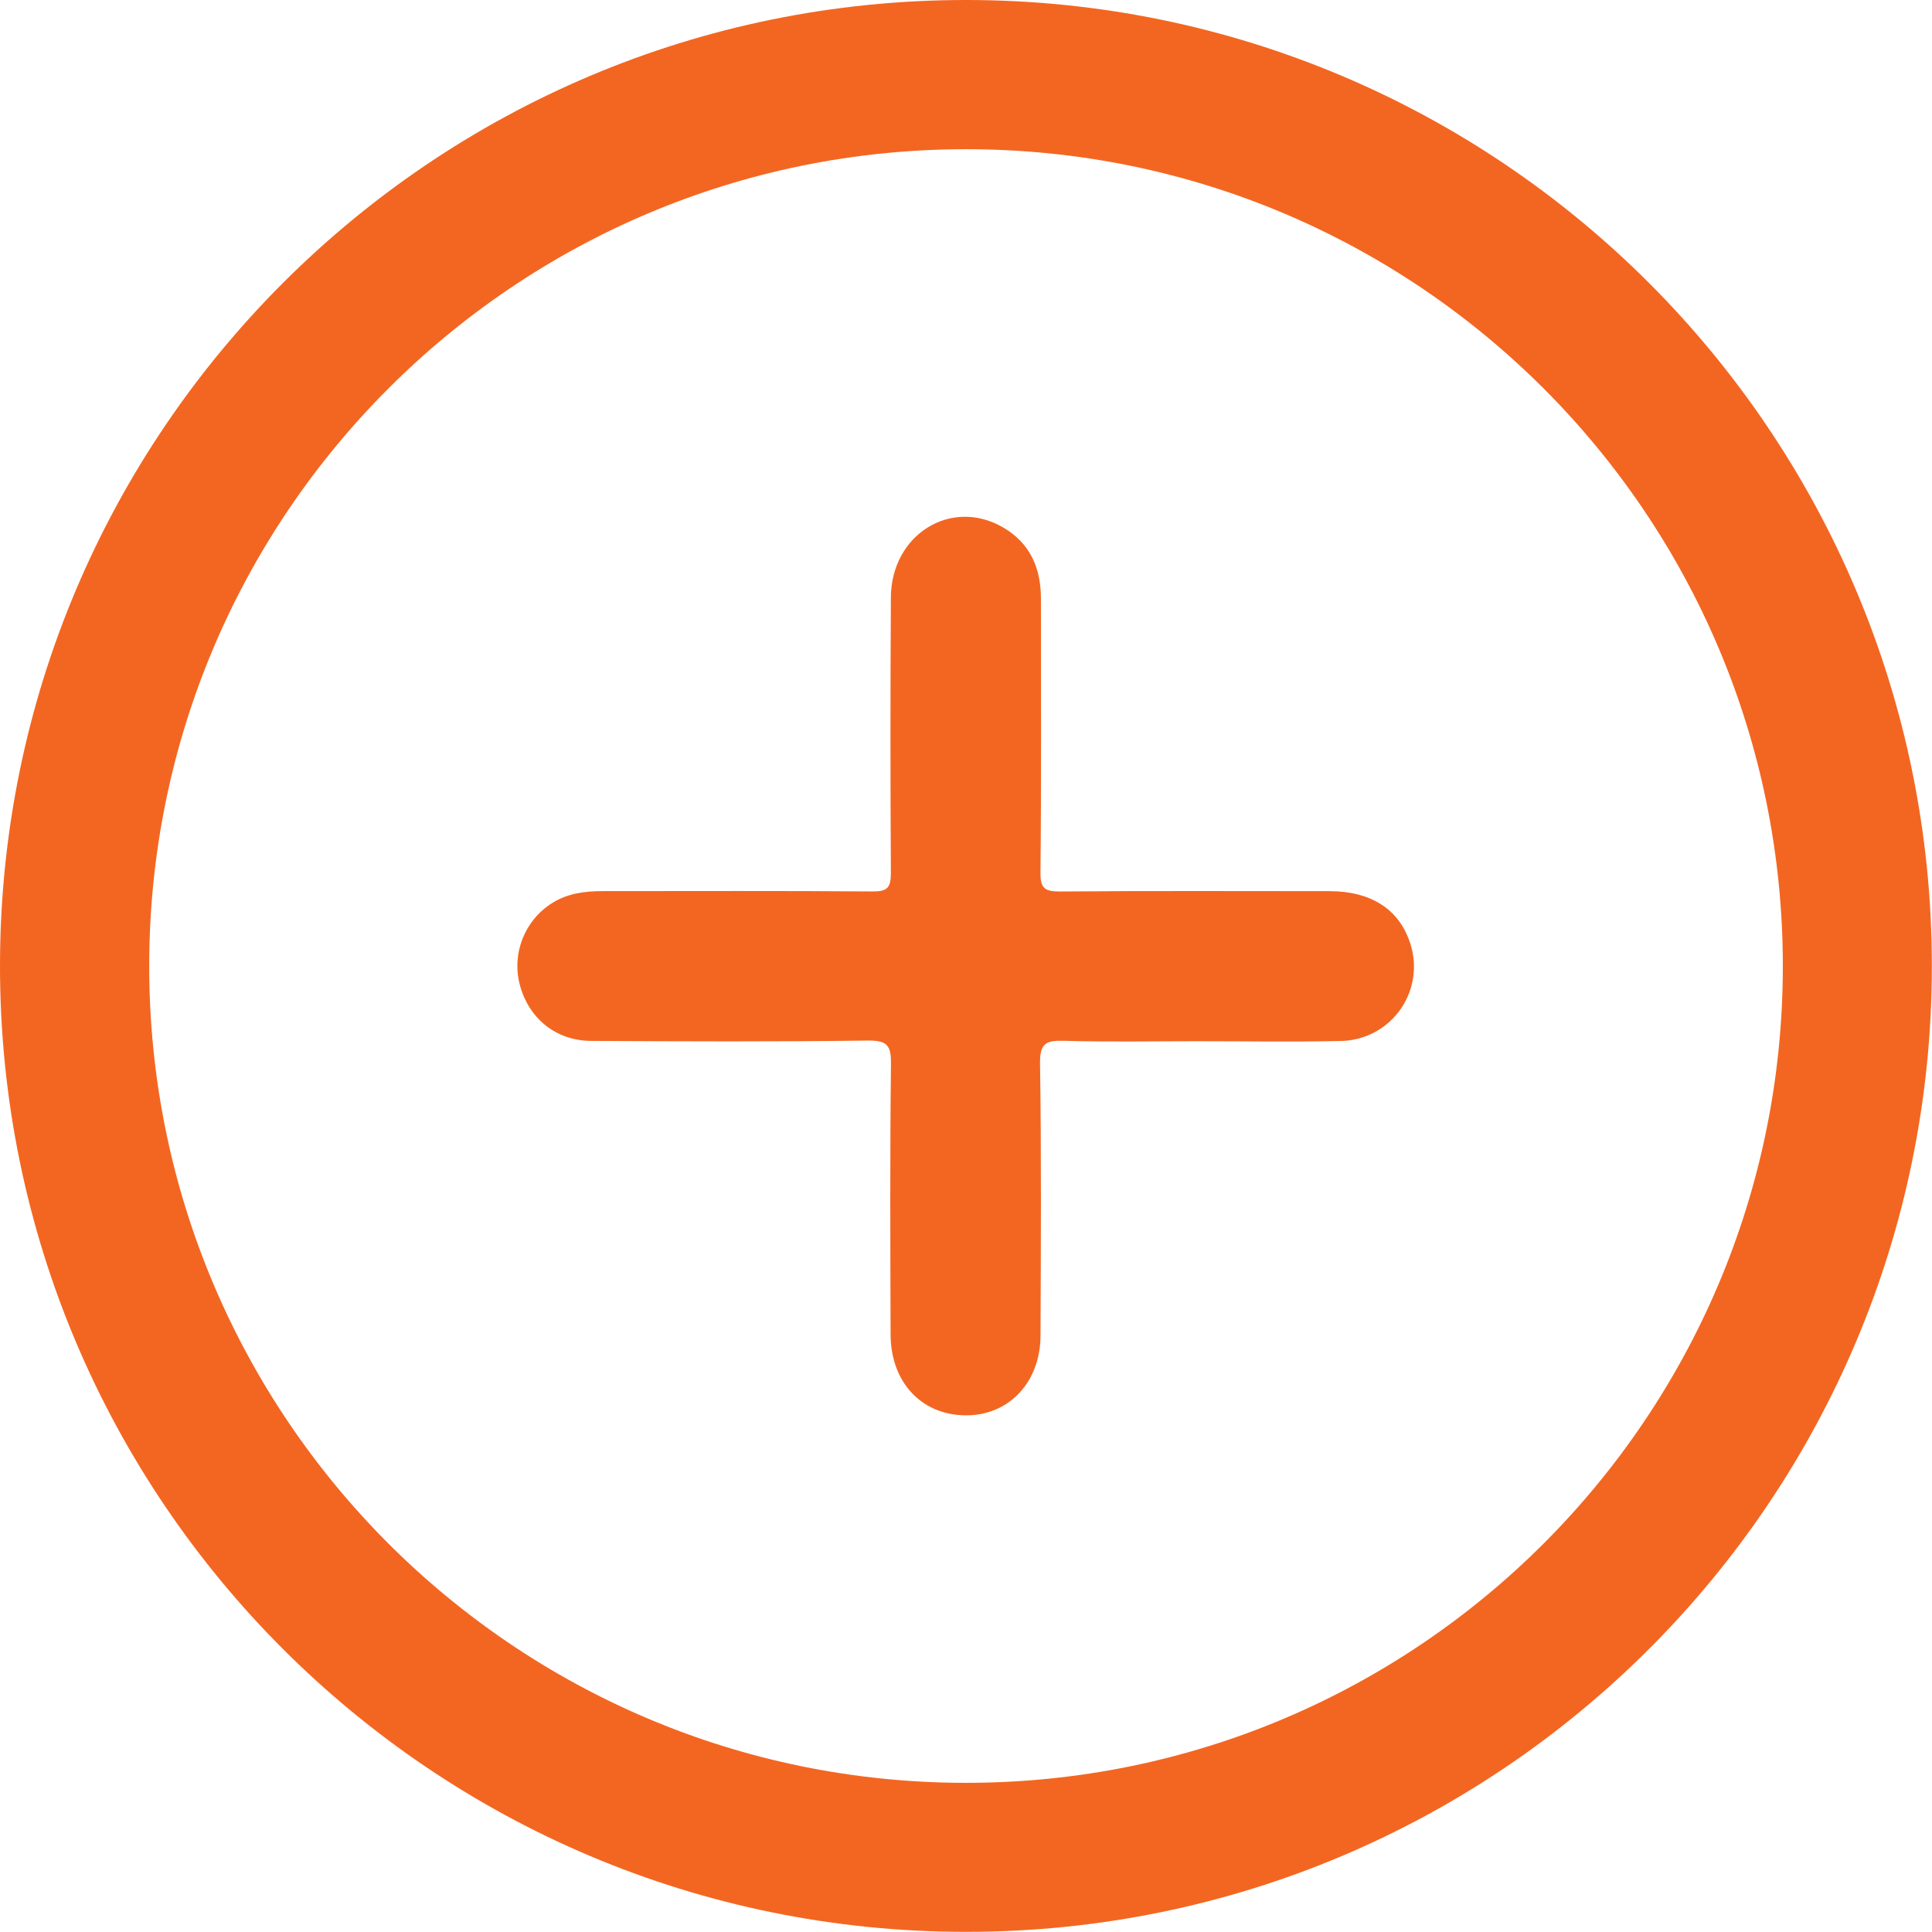
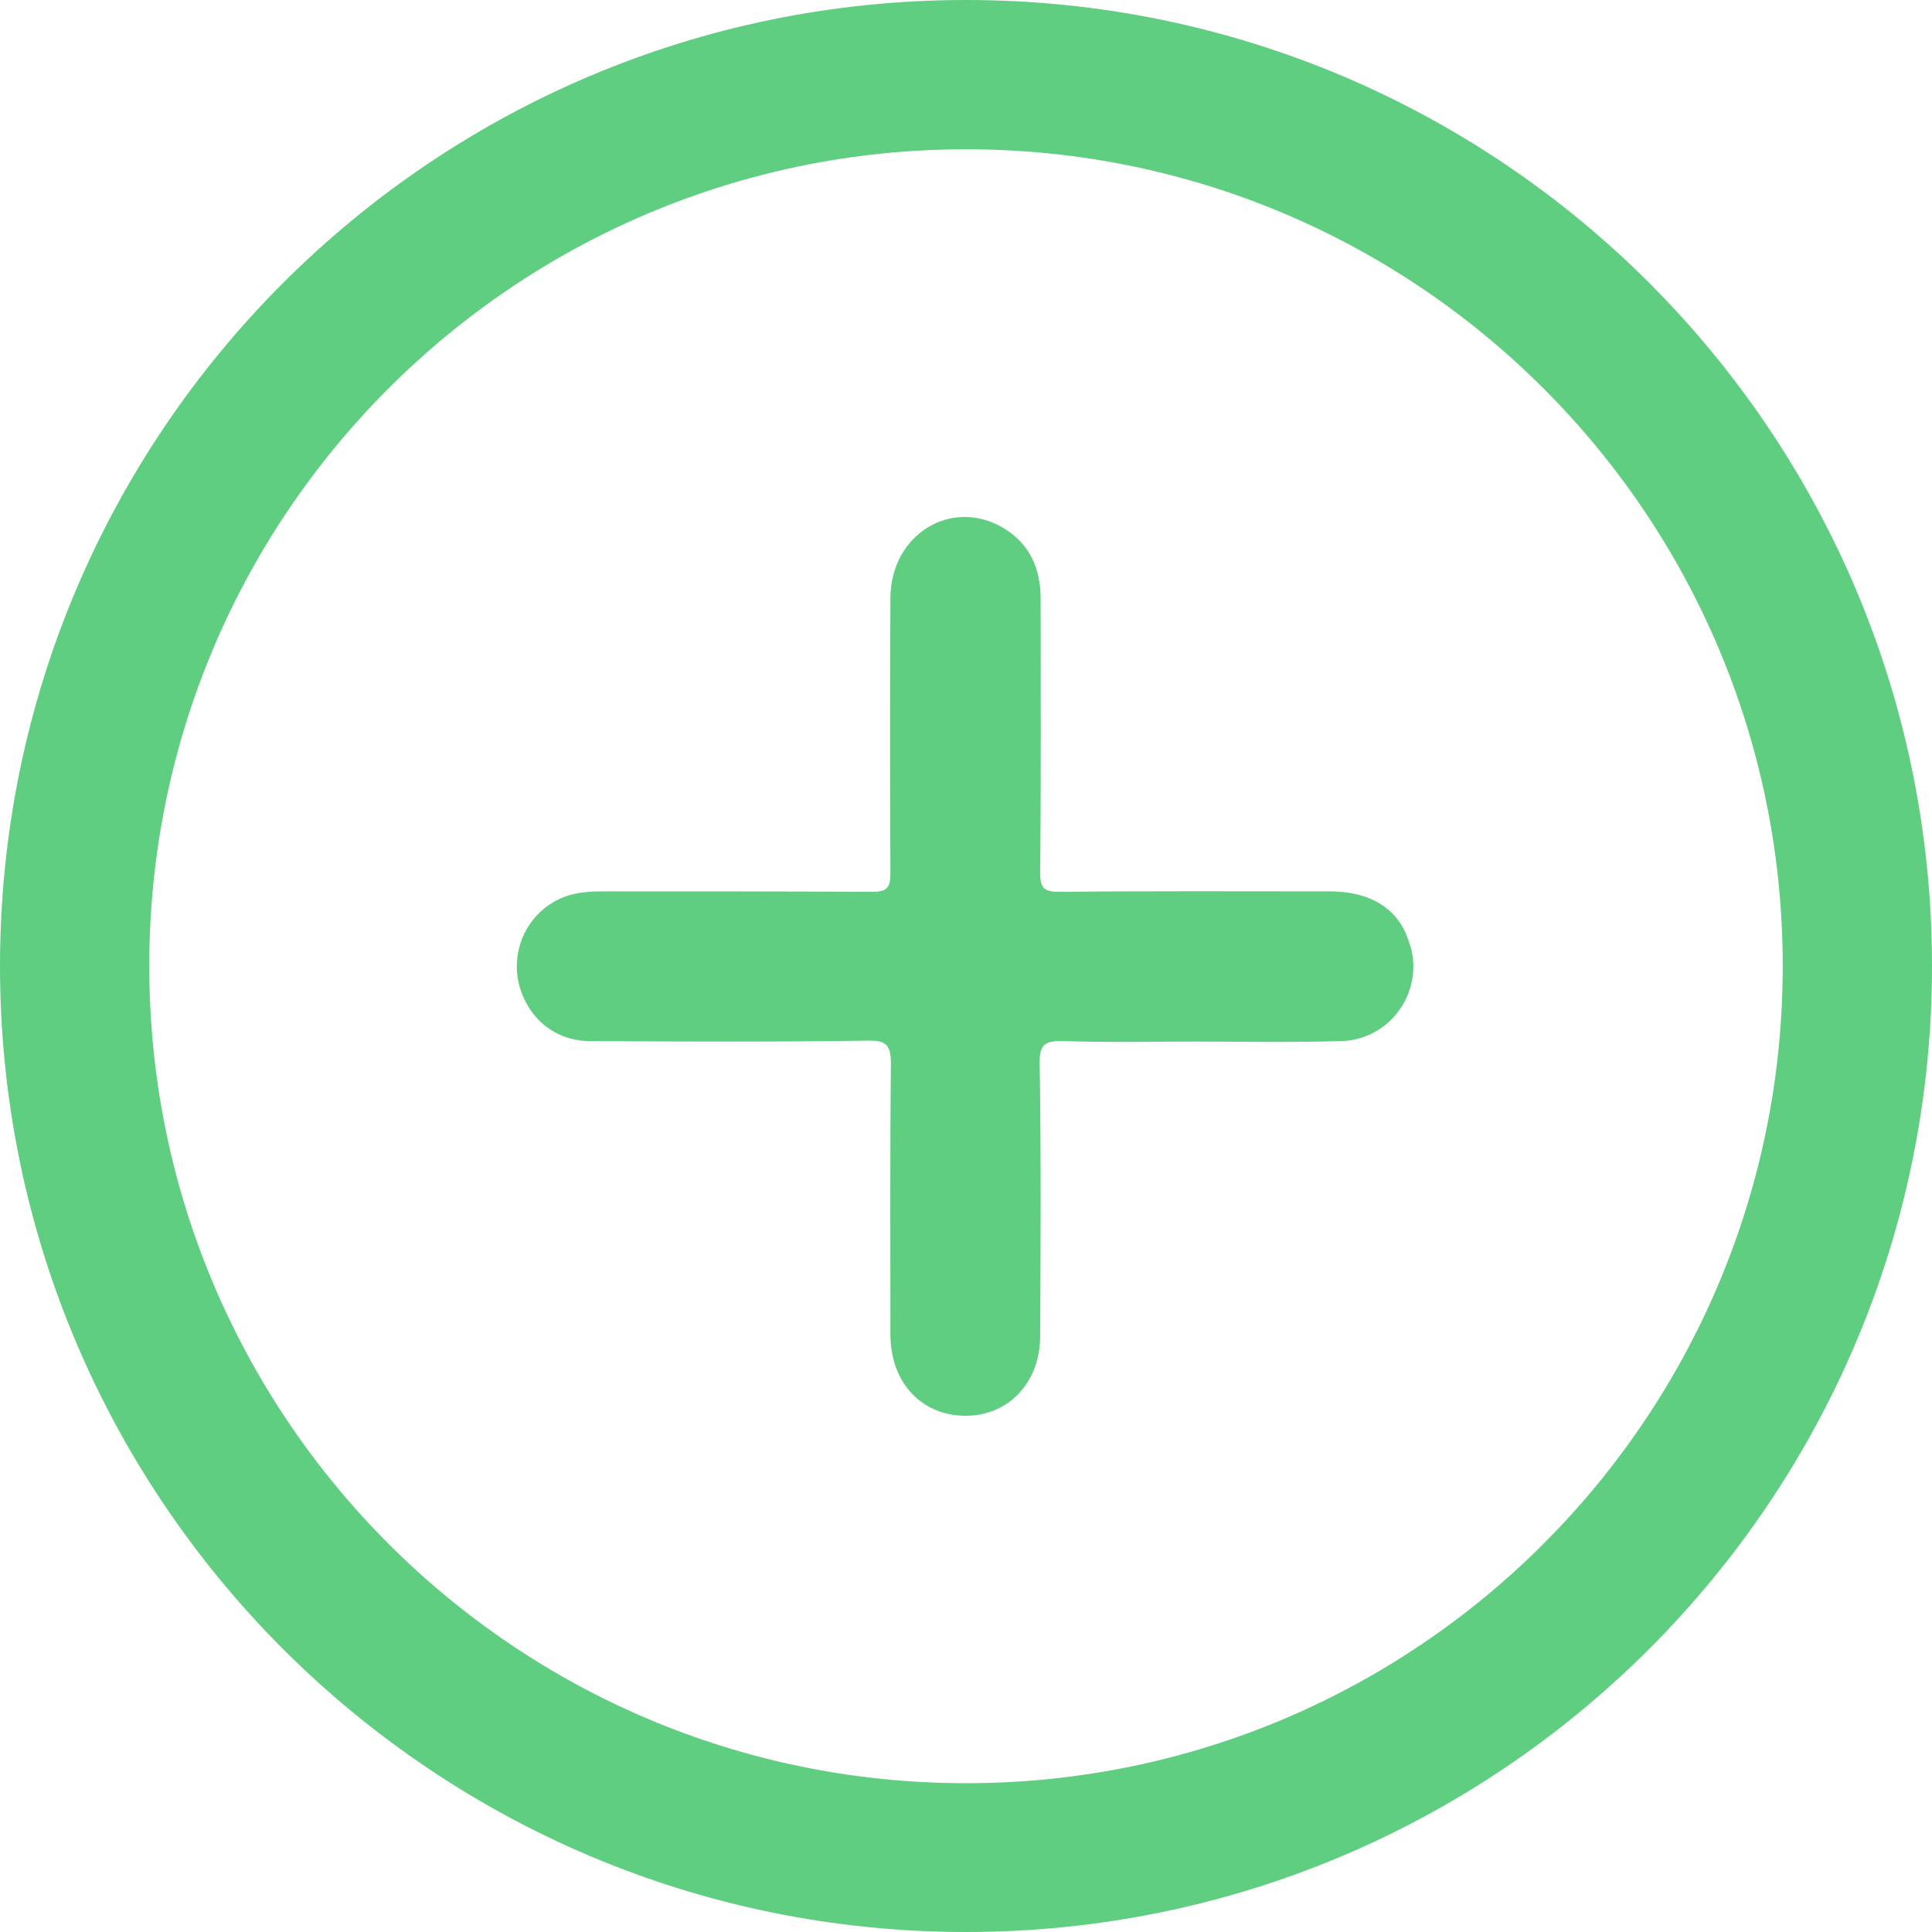
- <svg xmlns="http://www.w3.org/2000/svg" viewBox="0 0 409.03 409.03">
-   <defs>
-     <style>.cls-1{fill:#f36621;}</style>
-   </defs>
-   <g id="Layer_2" data-name="Layer 2">
-     <g id="Layer_1-2" data-name="Layer 1">
-       <path class="cls-1" d="M281.52,188.67c-19,0-38-.09-57.06.07-3.19,0-4.21-.57-4.18-4,.2-19.32.09-38.64.1-58,0-6.46-2.28-11.74-8-15.07-11-6.4-23.69,1.48-23.77,14.81q-.17,29.19,0,58.37c0,3.14-.8,3.91-3.9,3.88-19-.15-38-.07-57.06-.07-3.76,0-7.42.44-10.71,2.5a15.73,15.73,0,0,0-6.9,17.3c1.89,7.14,7.61,11.86,15.08,11.91,19.55.11,39.1.19,58.65-.07,4.11-.05,4.91,1.07,4.86,5-.22,19.05-.14,38.1-.08,57.16,0,10.52,7,17.56,16.74,17.17,8.68-.35,15-7.3,15-16.91.08-19.19.19-38.38-.1-57.56-.06-4.25,1.24-4.92,5-4.81,9.44.27,18.88.09,28.33.09v0c10.11,0,20.22.17,30.32-.05a15.74,15.74,0,0,0,14.45-21.43C295.87,192.3,290,188.68,281.52,188.67Z" />
-       <path class="cls-1" d="M204.52,0C91.57,0,0,91.57,0,204.52S91.57,409,204.52,409,409,317.47,409,204.52,317.47,0,204.52,0Zm0,377.45A172.93,172.93,0,1,1,377.45,204.52,172.93,172.93,0,0,1,204.52,377.45Z" />
+ <svg xmlns="http://www.w3.org/2000/svg" version="1.1" id="Layer_1" x="0px" y="0px" viewBox="0 0 409 409" style="enable-background:new 0 0 409 409;" xml:space="preserve">
+   <style type="text/css">
+ 	.st0{fill:#60CE80;}
+ </style>
+   <g id="Layer_2_1_">
+     <g id="Layer_1-2">
+       <path class="st0" d="M281.5,188.7c-19,0-38-0.1-57.1,0.1c-3.2,0-4.2-0.6-4.2-4c0.2-19.3,0.1-38.6,0.1-58c0-6.5-2.3-11.7-8-15.1    c-11-6.4-23.7,1.5-23.8,14.8c-0.1,19.5-0.1,38.9,0,58.4c0,3.1-0.8,3.9-3.9,3.9c-19-0.1-38-0.1-57.1-0.1c-3.8,0-7.4,0.4-10.7,2.5    c-5.8,3.6-8.6,10.6-6.9,17.3c1.9,7.1,7.6,11.9,15.1,11.9c19.6,0.1,39.1,0.2,58.7-0.1c4.1-0.1,4.9,1.1,4.9,5    c-0.2,19.1-0.1,38.1-0.1,57.2c0,10.5,7,17.6,16.7,17.2c8.7-0.4,15-7.3,15-16.9c0.1-19.2,0.2-38.4-0.1-57.6c-0.1-4.2,1.2-4.9,5-4.8    c9.4,0.3,18.9,0.1,28.3,0.1l0,0c10.1,0,20.2,0.2,30.3-0.1c8.7-0.1,15.6-7.3,15.5-16c0-1.9-0.4-3.7-1.1-5.5    C295.9,192.3,290,188.7,281.5,188.7z" />
+       <path class="st0" d="M204.5,0C91.6,0,0,91.6,0,204.5S91.6,409,204.5,409S409,317.5,409,204.5S317.5,0,204.5,0z M204.5,377.5    c-95.5,0-172.9-77.5-172.9-173S109,31.6,204.5,31.6S377.4,109,377.4,204.5S300,377.5,204.5,377.5L204.5,377.5z" />
    </g>
  </g>
</svg>
